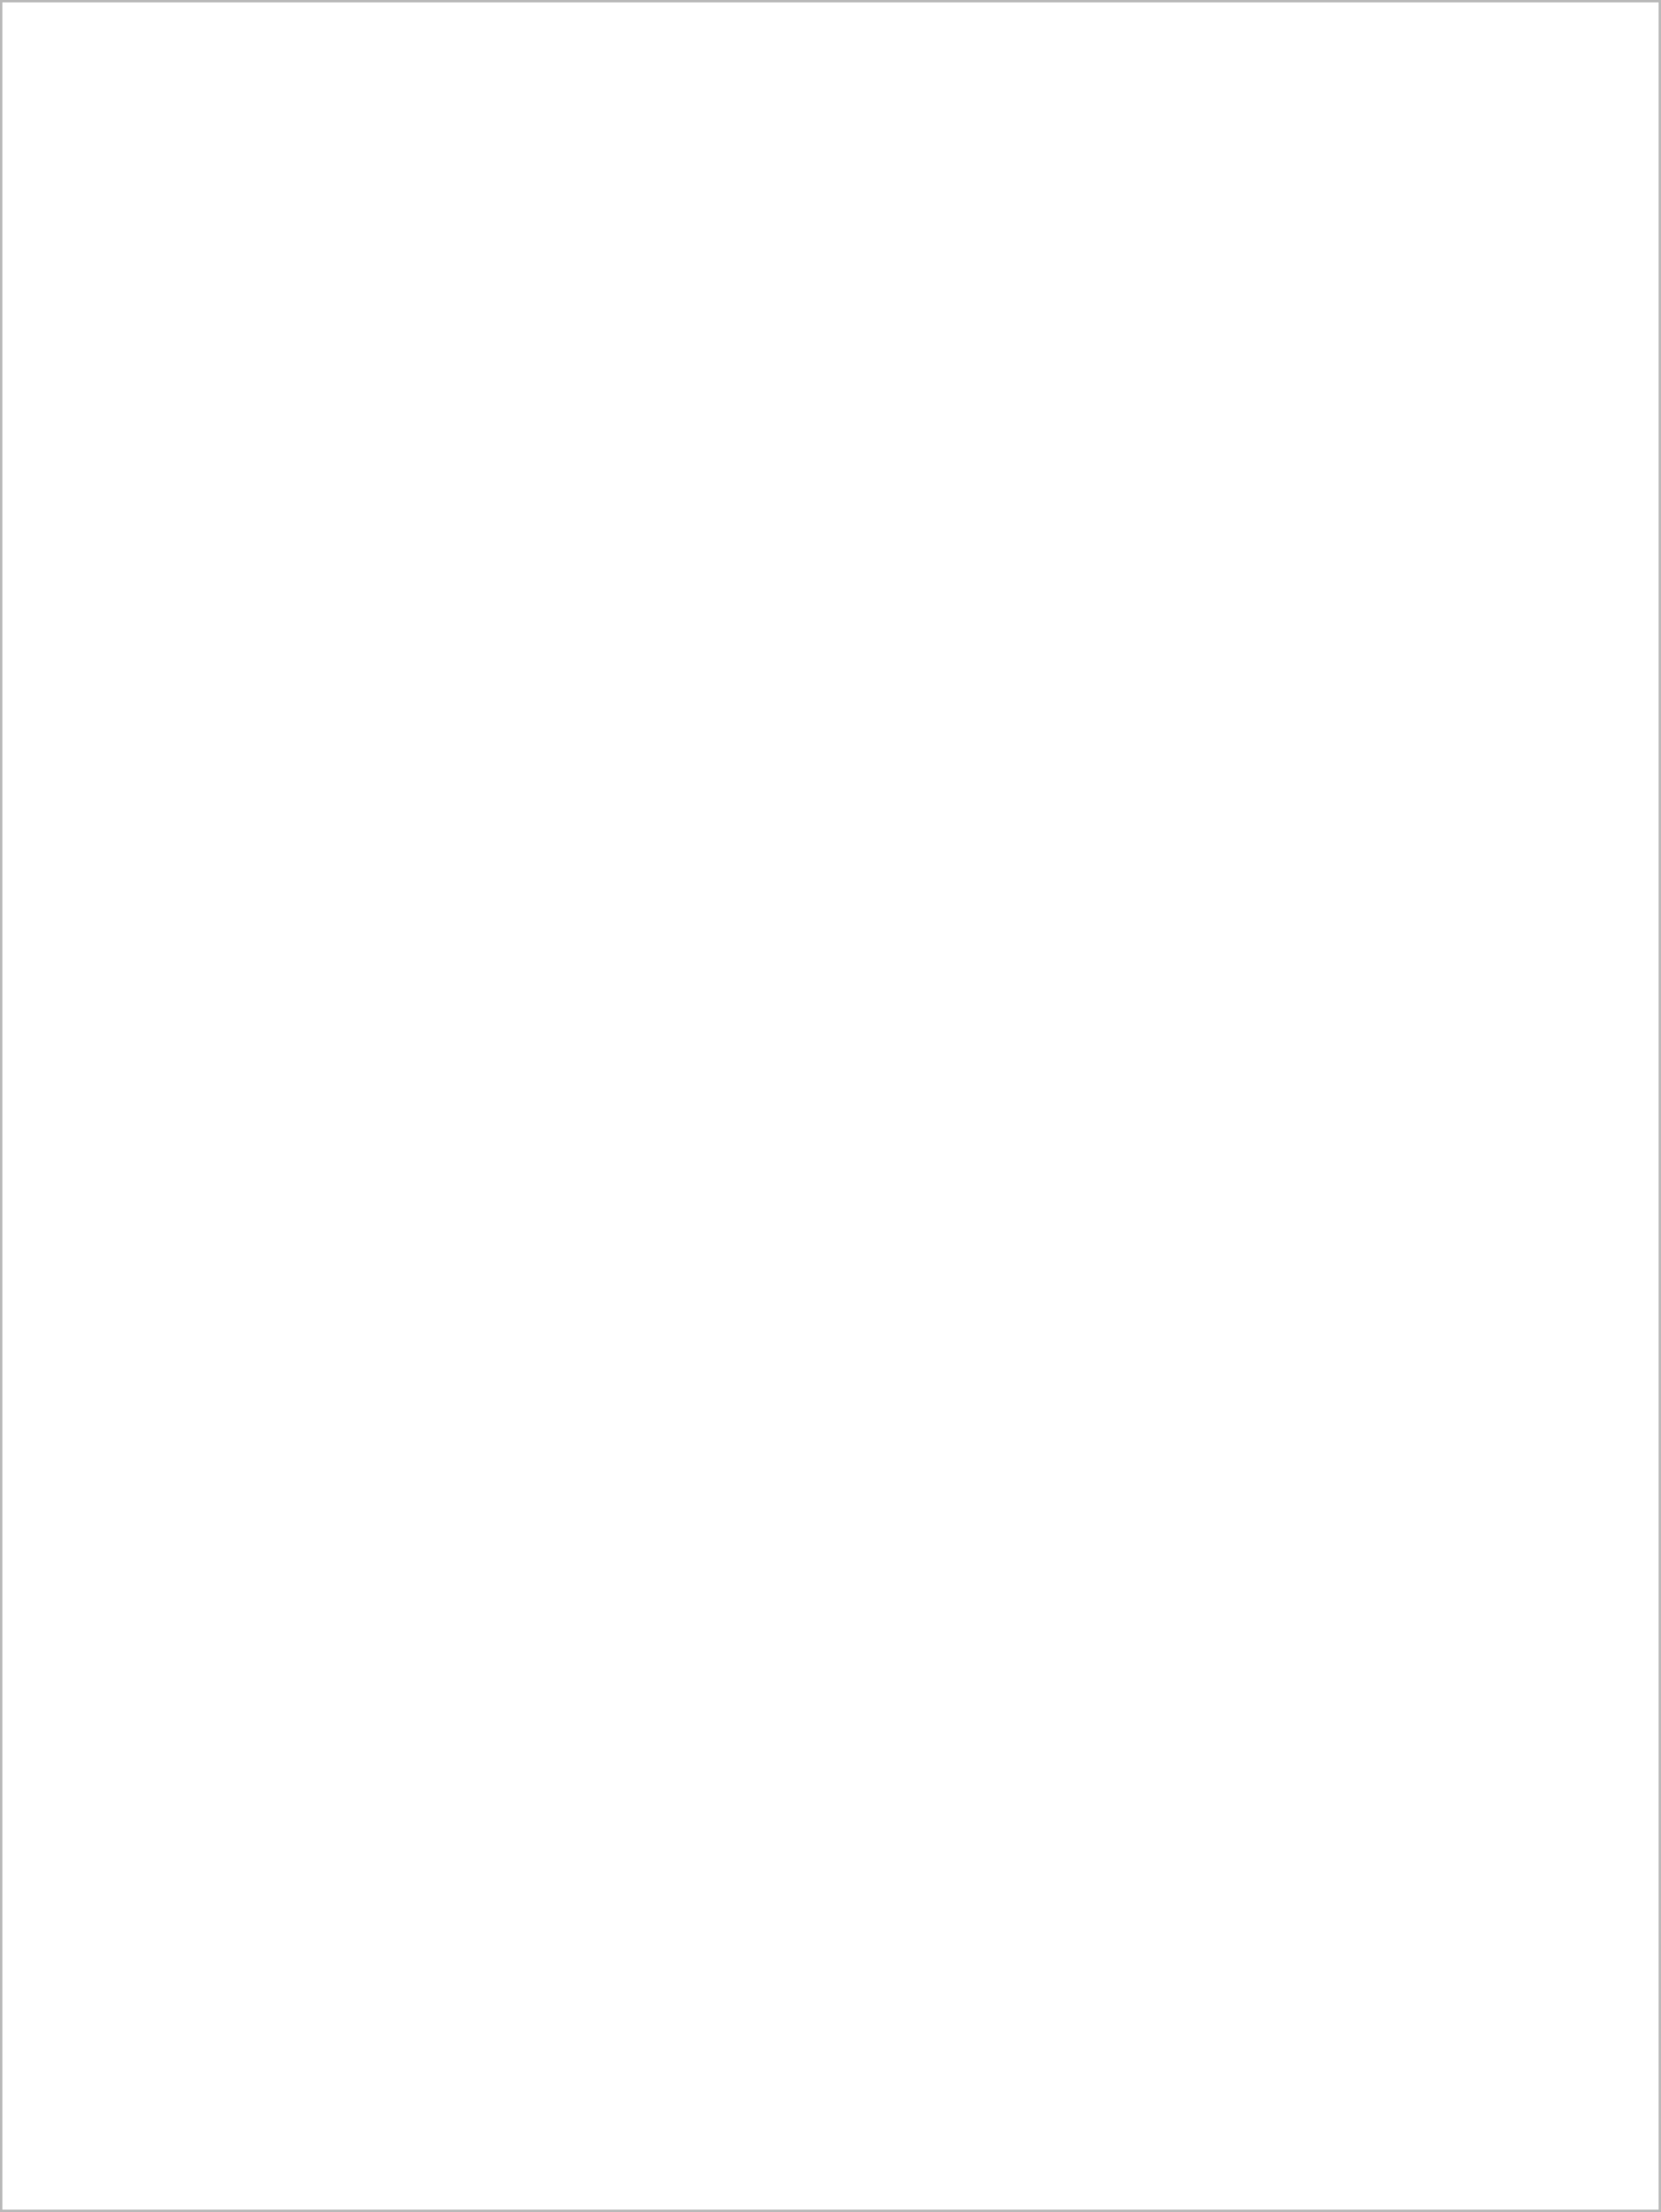
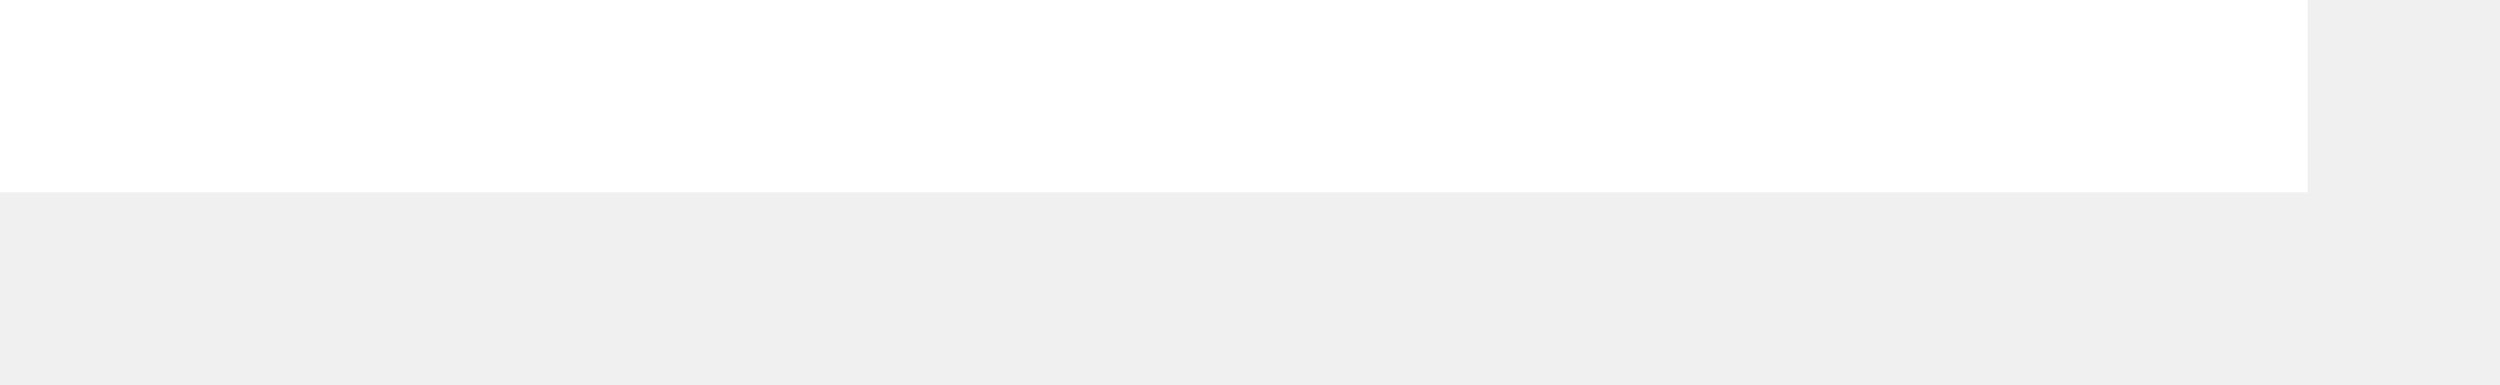
- <svg xmlns="http://www.w3.org/2000/svg" version="1.1" width="711px" height="947px">
-   <g transform="matrix(1 0 0 1 -1884 -57 )">
-     <path d="M 1885 58  L 2594 58  L 2594 1003  L 1885 1003  L 1885 58  Z " fill-rule="nonzero" fill="#ffffff" stroke="none" />
-     <path d="M 1884.5 57.5  L 2594.5 57.5  L 2594.5 1003.5  L 1884.5 1003.5  L 1884.5 57.5  Z " stroke-width="1" stroke="#aaaaaa" fill="none" stroke-opacity="0.788" />
+ <svg xmlns="http://www.w3.org/2000/svg" version="1.1" width="13px" height="2px">
+   <g transform="matrix(1 0 0 1 -1680 -397 )">
+     <path d="M 1680 397.5  L 1692 397.5  " stroke-width="1" stroke="#ffffff" fill="none" />
  </g>
</svg>
